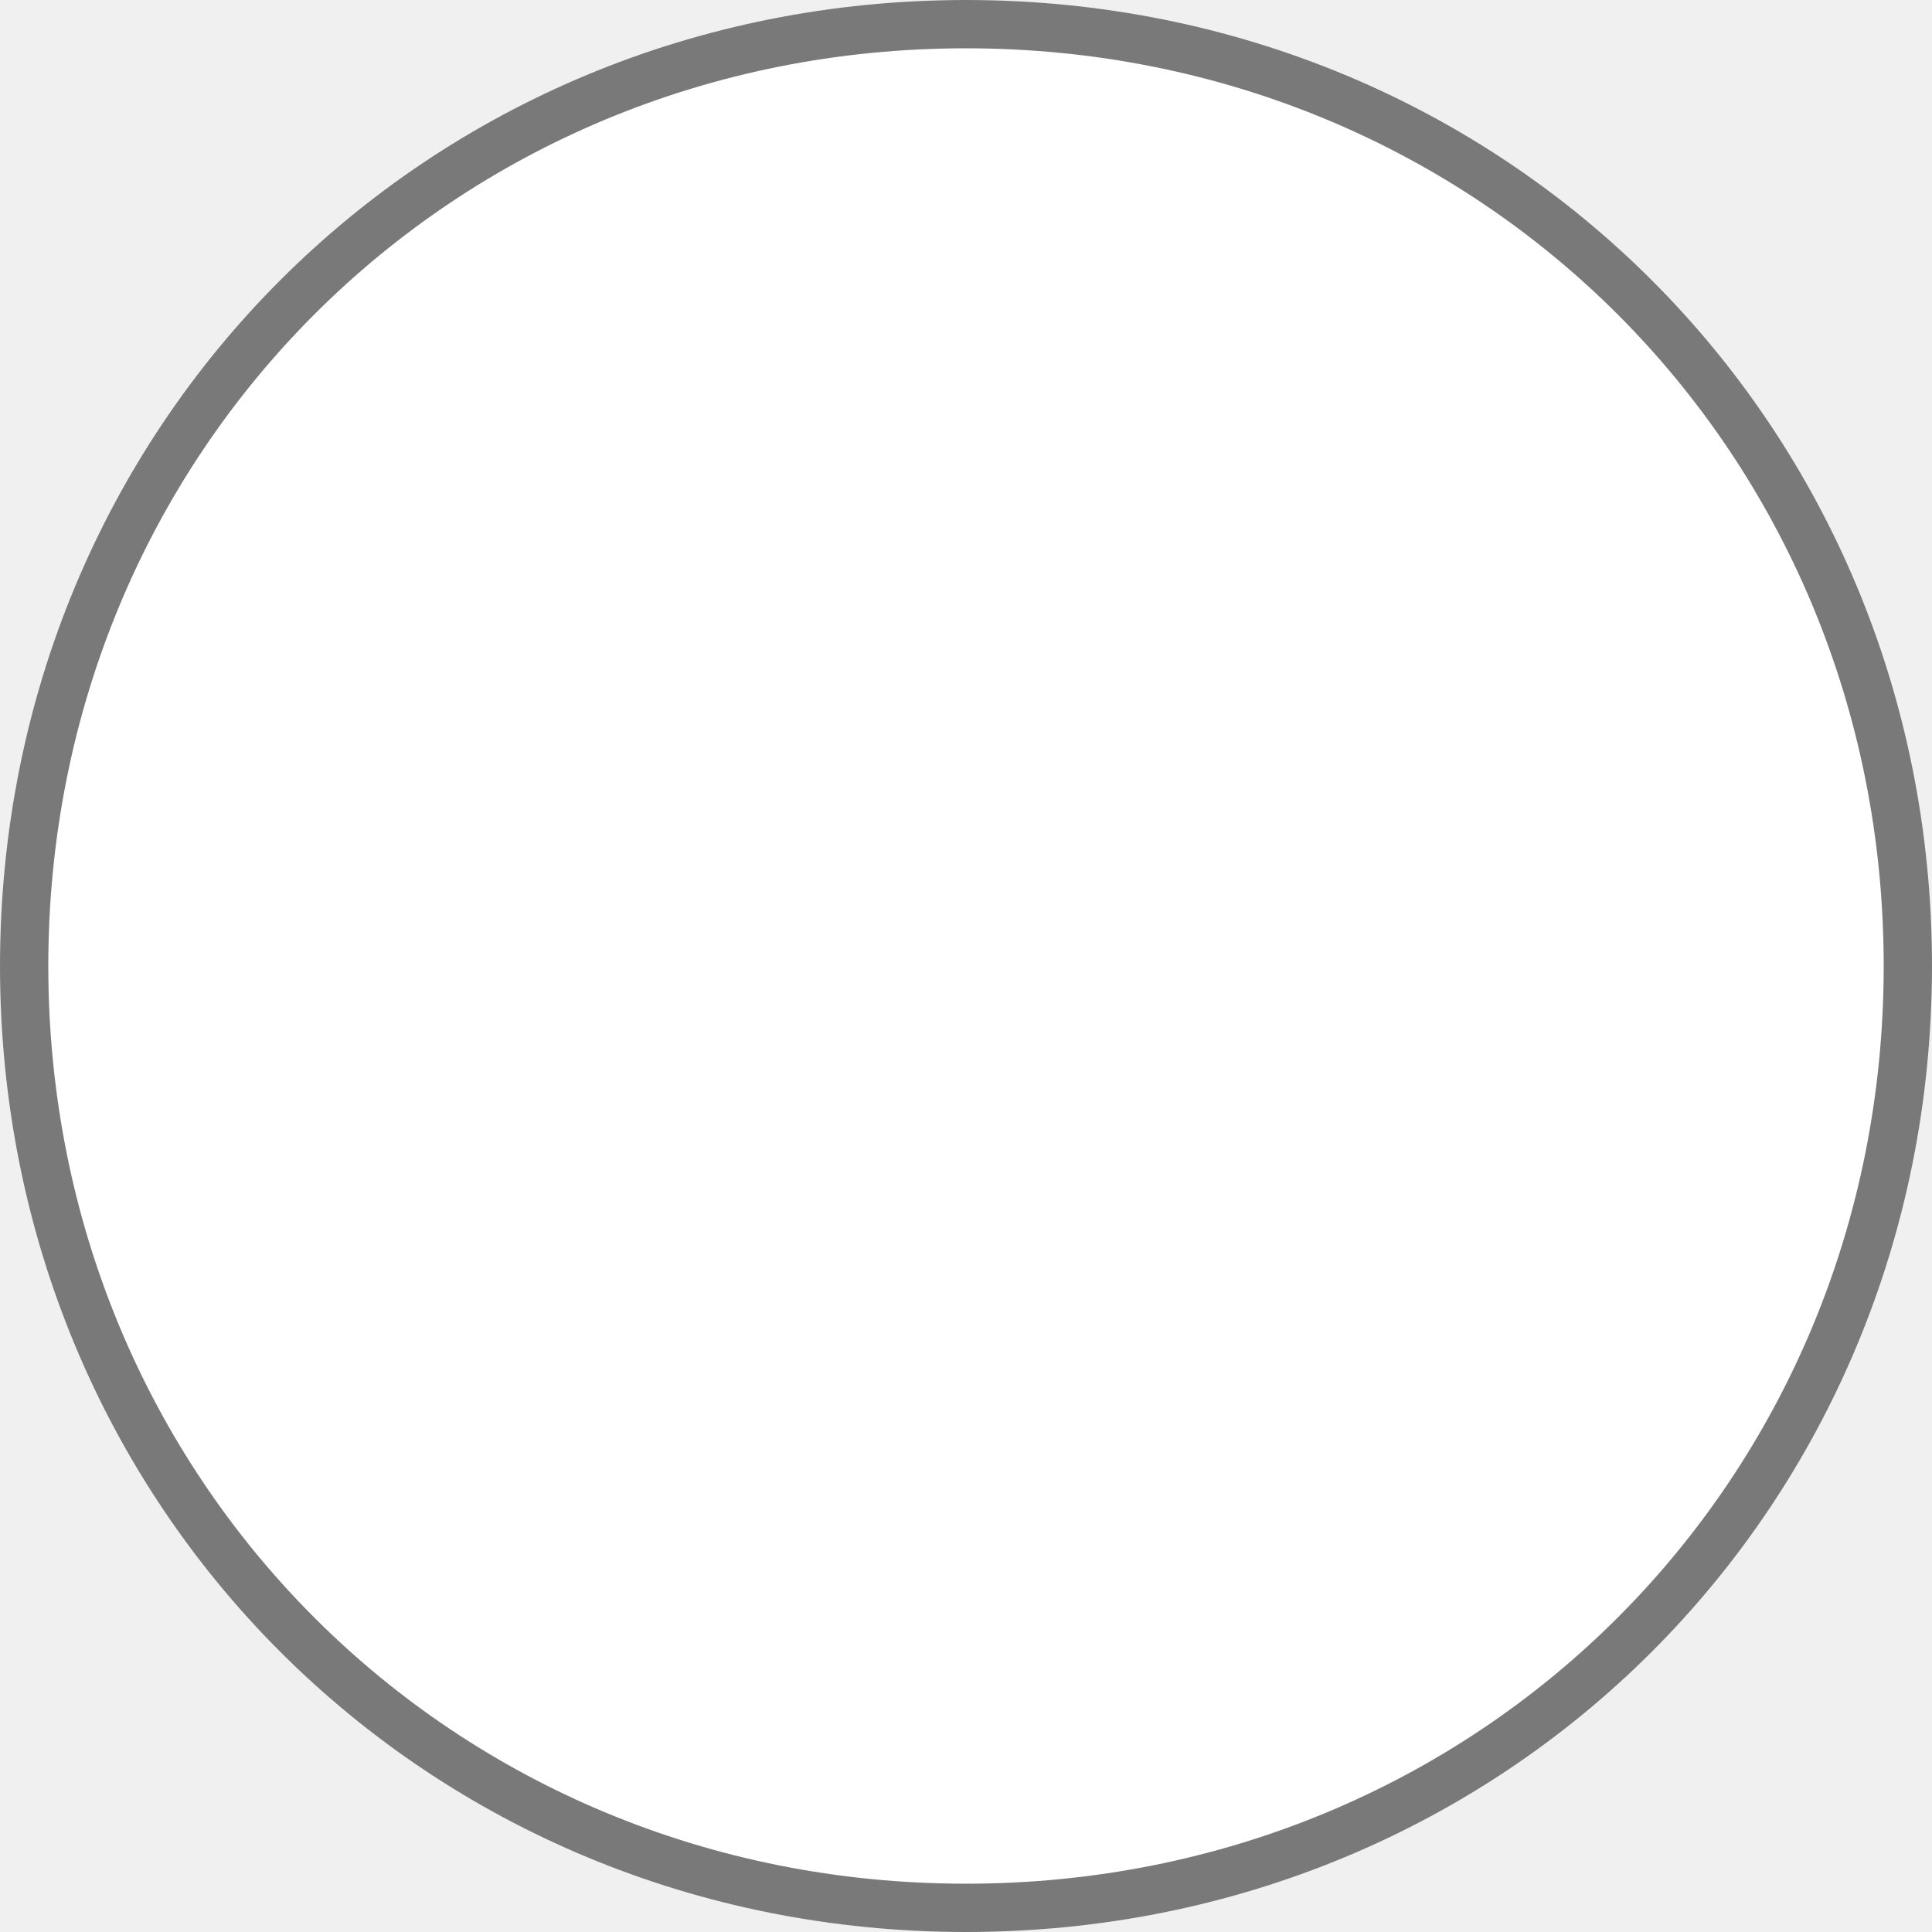
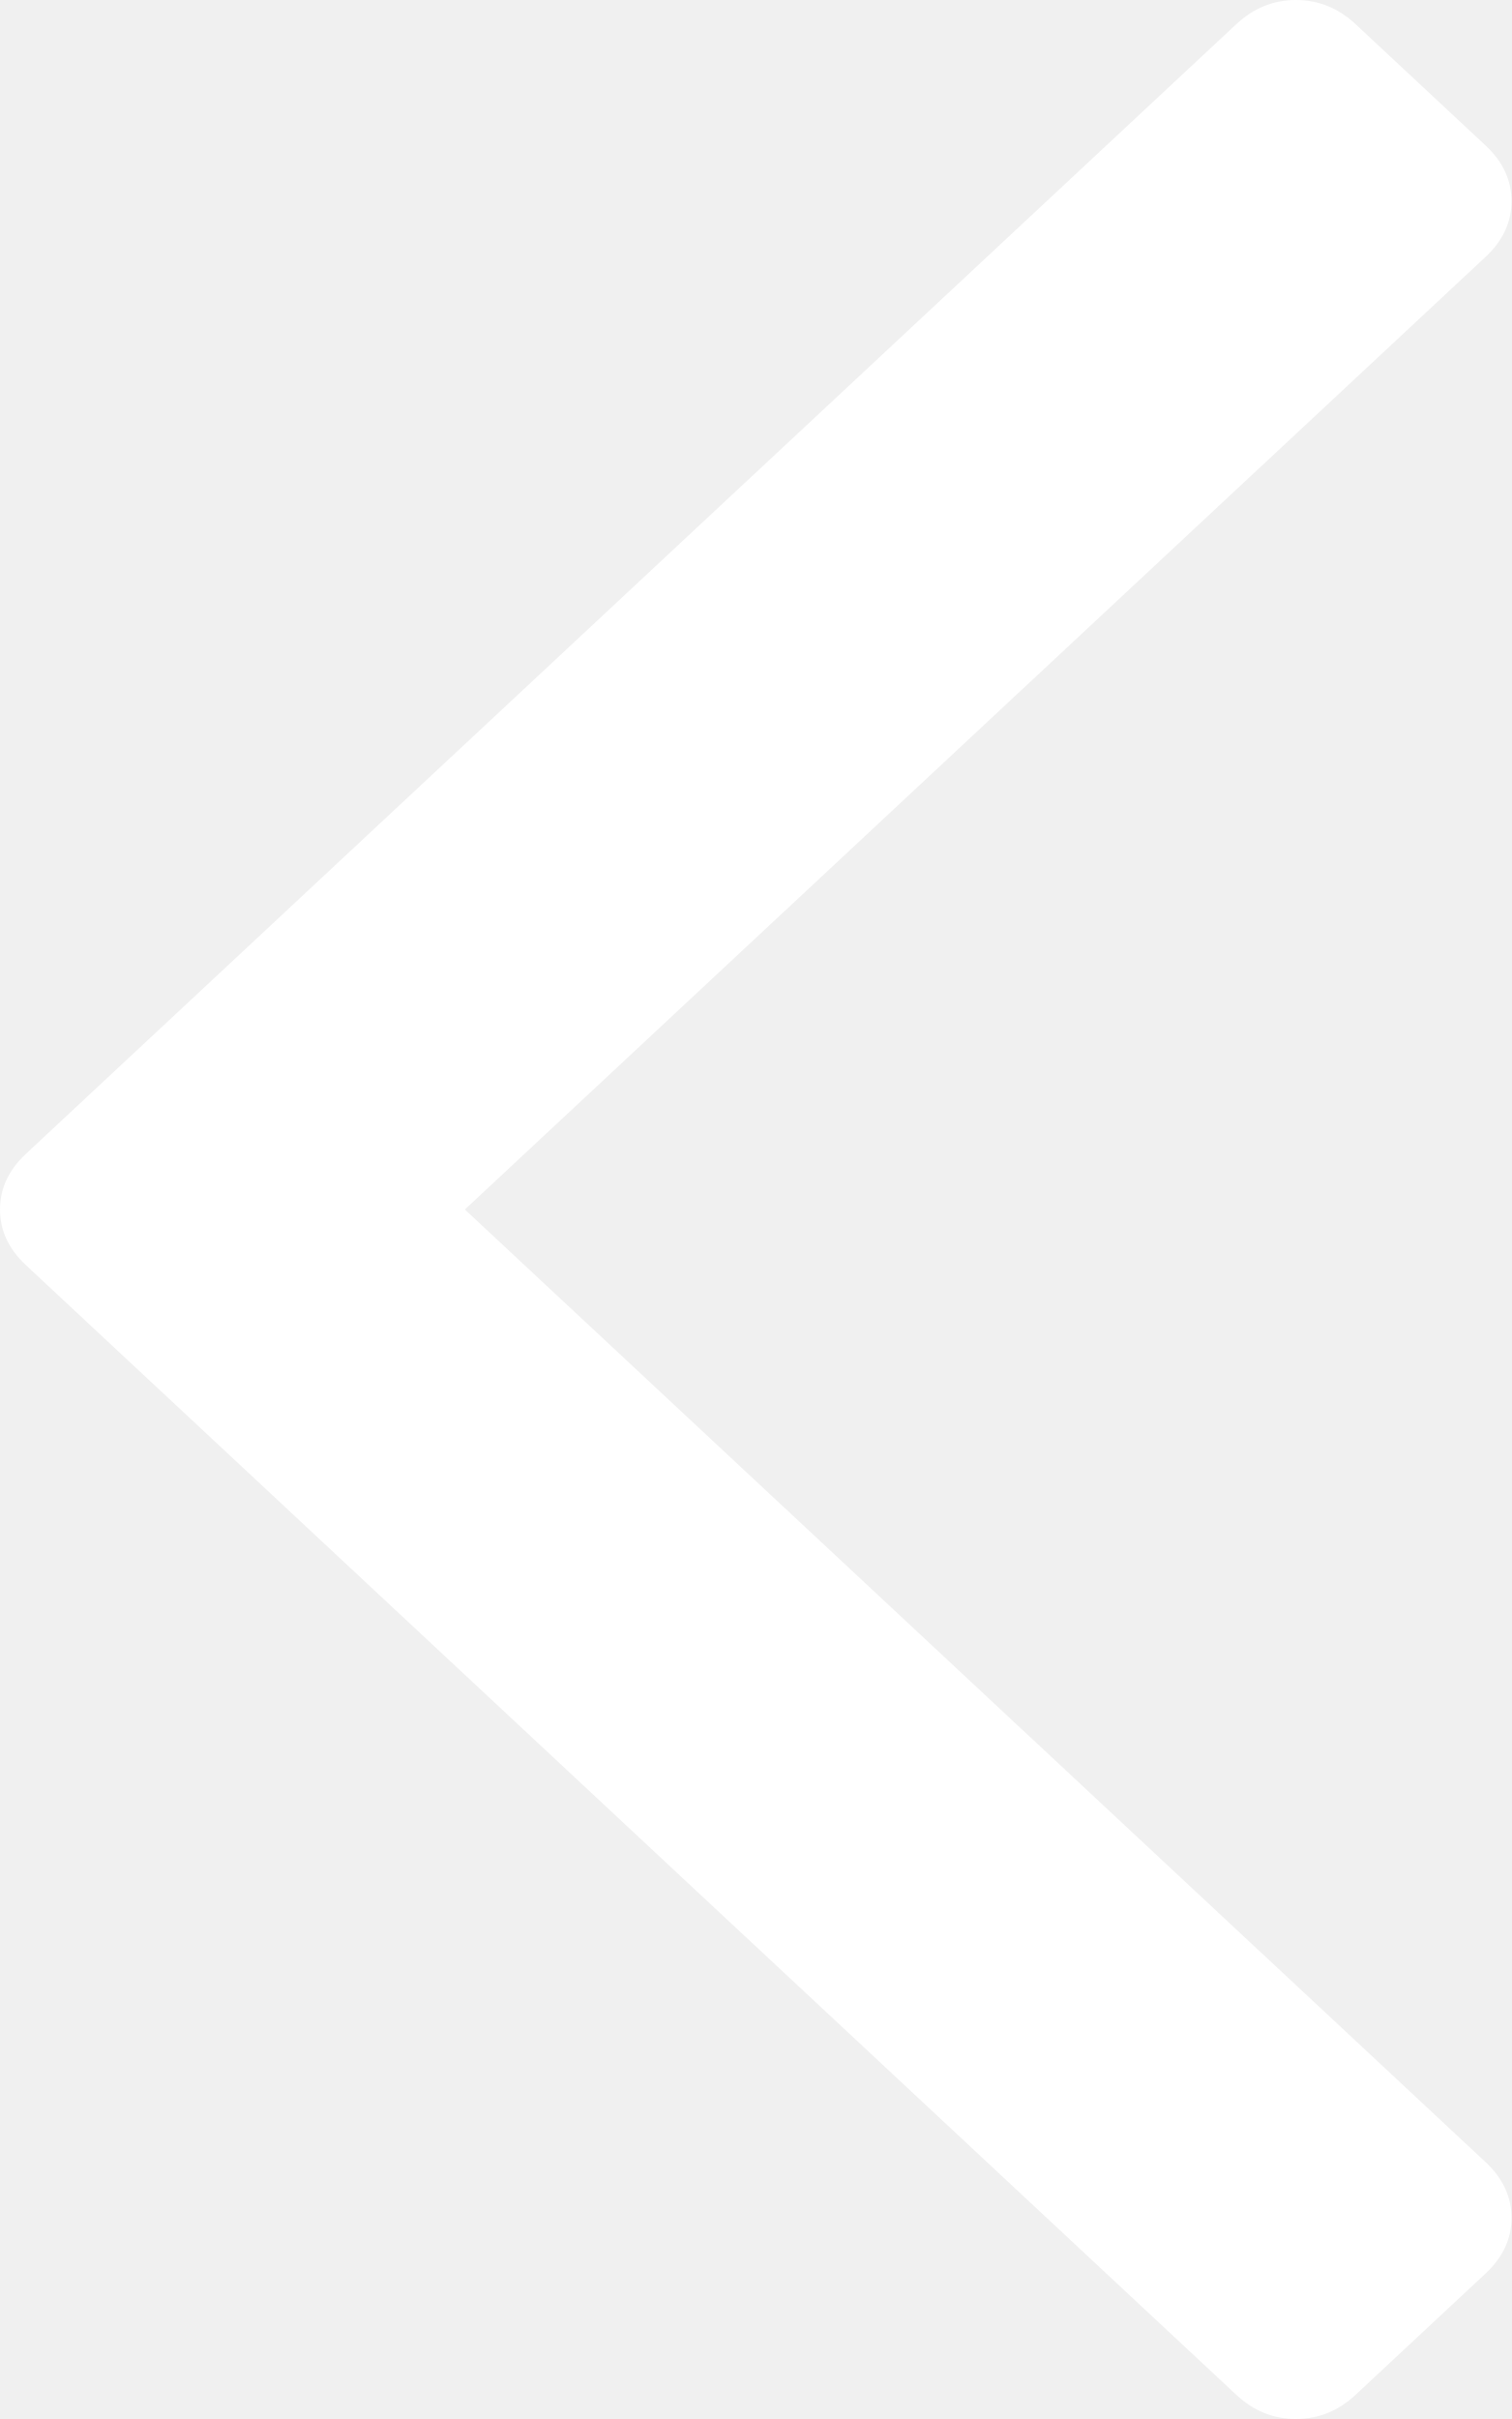
- <svg xmlns="http://www.w3.org/2000/svg" version="1.1" width="40px" height="40px">
-   <g transform="translate(-291 -588 )">
-     <path d="M 311 588  C 322.2 588  331 596.8  331 608  C 331 619.2  322.2 628  311 628  C 299.8 628  291 619.2  291 608  C 291 596.8  299.8 588  311 588  Z " fill-rule="nonzero" fill="#ffffff" stroke="none" />
-     <path d="M 311 588.5  C 321.92 588.5  330.5 597.08  330.5 608  C 330.5 618.92  321.92 627.5  311 627.5  C 300.08 627.5  291.5 618.92  291.5 608  C 291.5 597.08  300.08 588.5  311 588.5  Z " stroke-width="1" stroke="#797979" fill="none" />
+ <svg xmlns="http://www.w3.org/2000/svg" version="1.1" width="20px" height="32px">
+   <g transform="translate(-19 -42 )">
+     <path d="M 19.656 1.924  C 19.885 2.138  20 2.383  20 2.661  C 20 2.939  19.885 3.185  19.656 3.399  L 6.151 16  L 19.656 28.601  C 19.885 28.815  20 29.061  20 29.339  C 20 29.617  19.885 29.862  19.656 30.076  L 17.938 31.679  C 17.709 31.893  17.446 32  17.148 32  C 16.85 32  16.586 31.893  16.357 31.679  L 0.344 16.737  C 0.115 16.524  0 16.278  0 16  C 0 15.722  0.115 15.476  0.344 15.263  L 16.357 0.321  C 16.586 0.107  16.85 0  17.148 0  C 17.446 0  17.709 0.107  17.938 0.321  L 19.656 1.924  Z " fill-rule="nonzero" fill="#ffffff" stroke="none" transform="matrix(1 0 0 1 19 42 )" />
  </g>
</svg>
